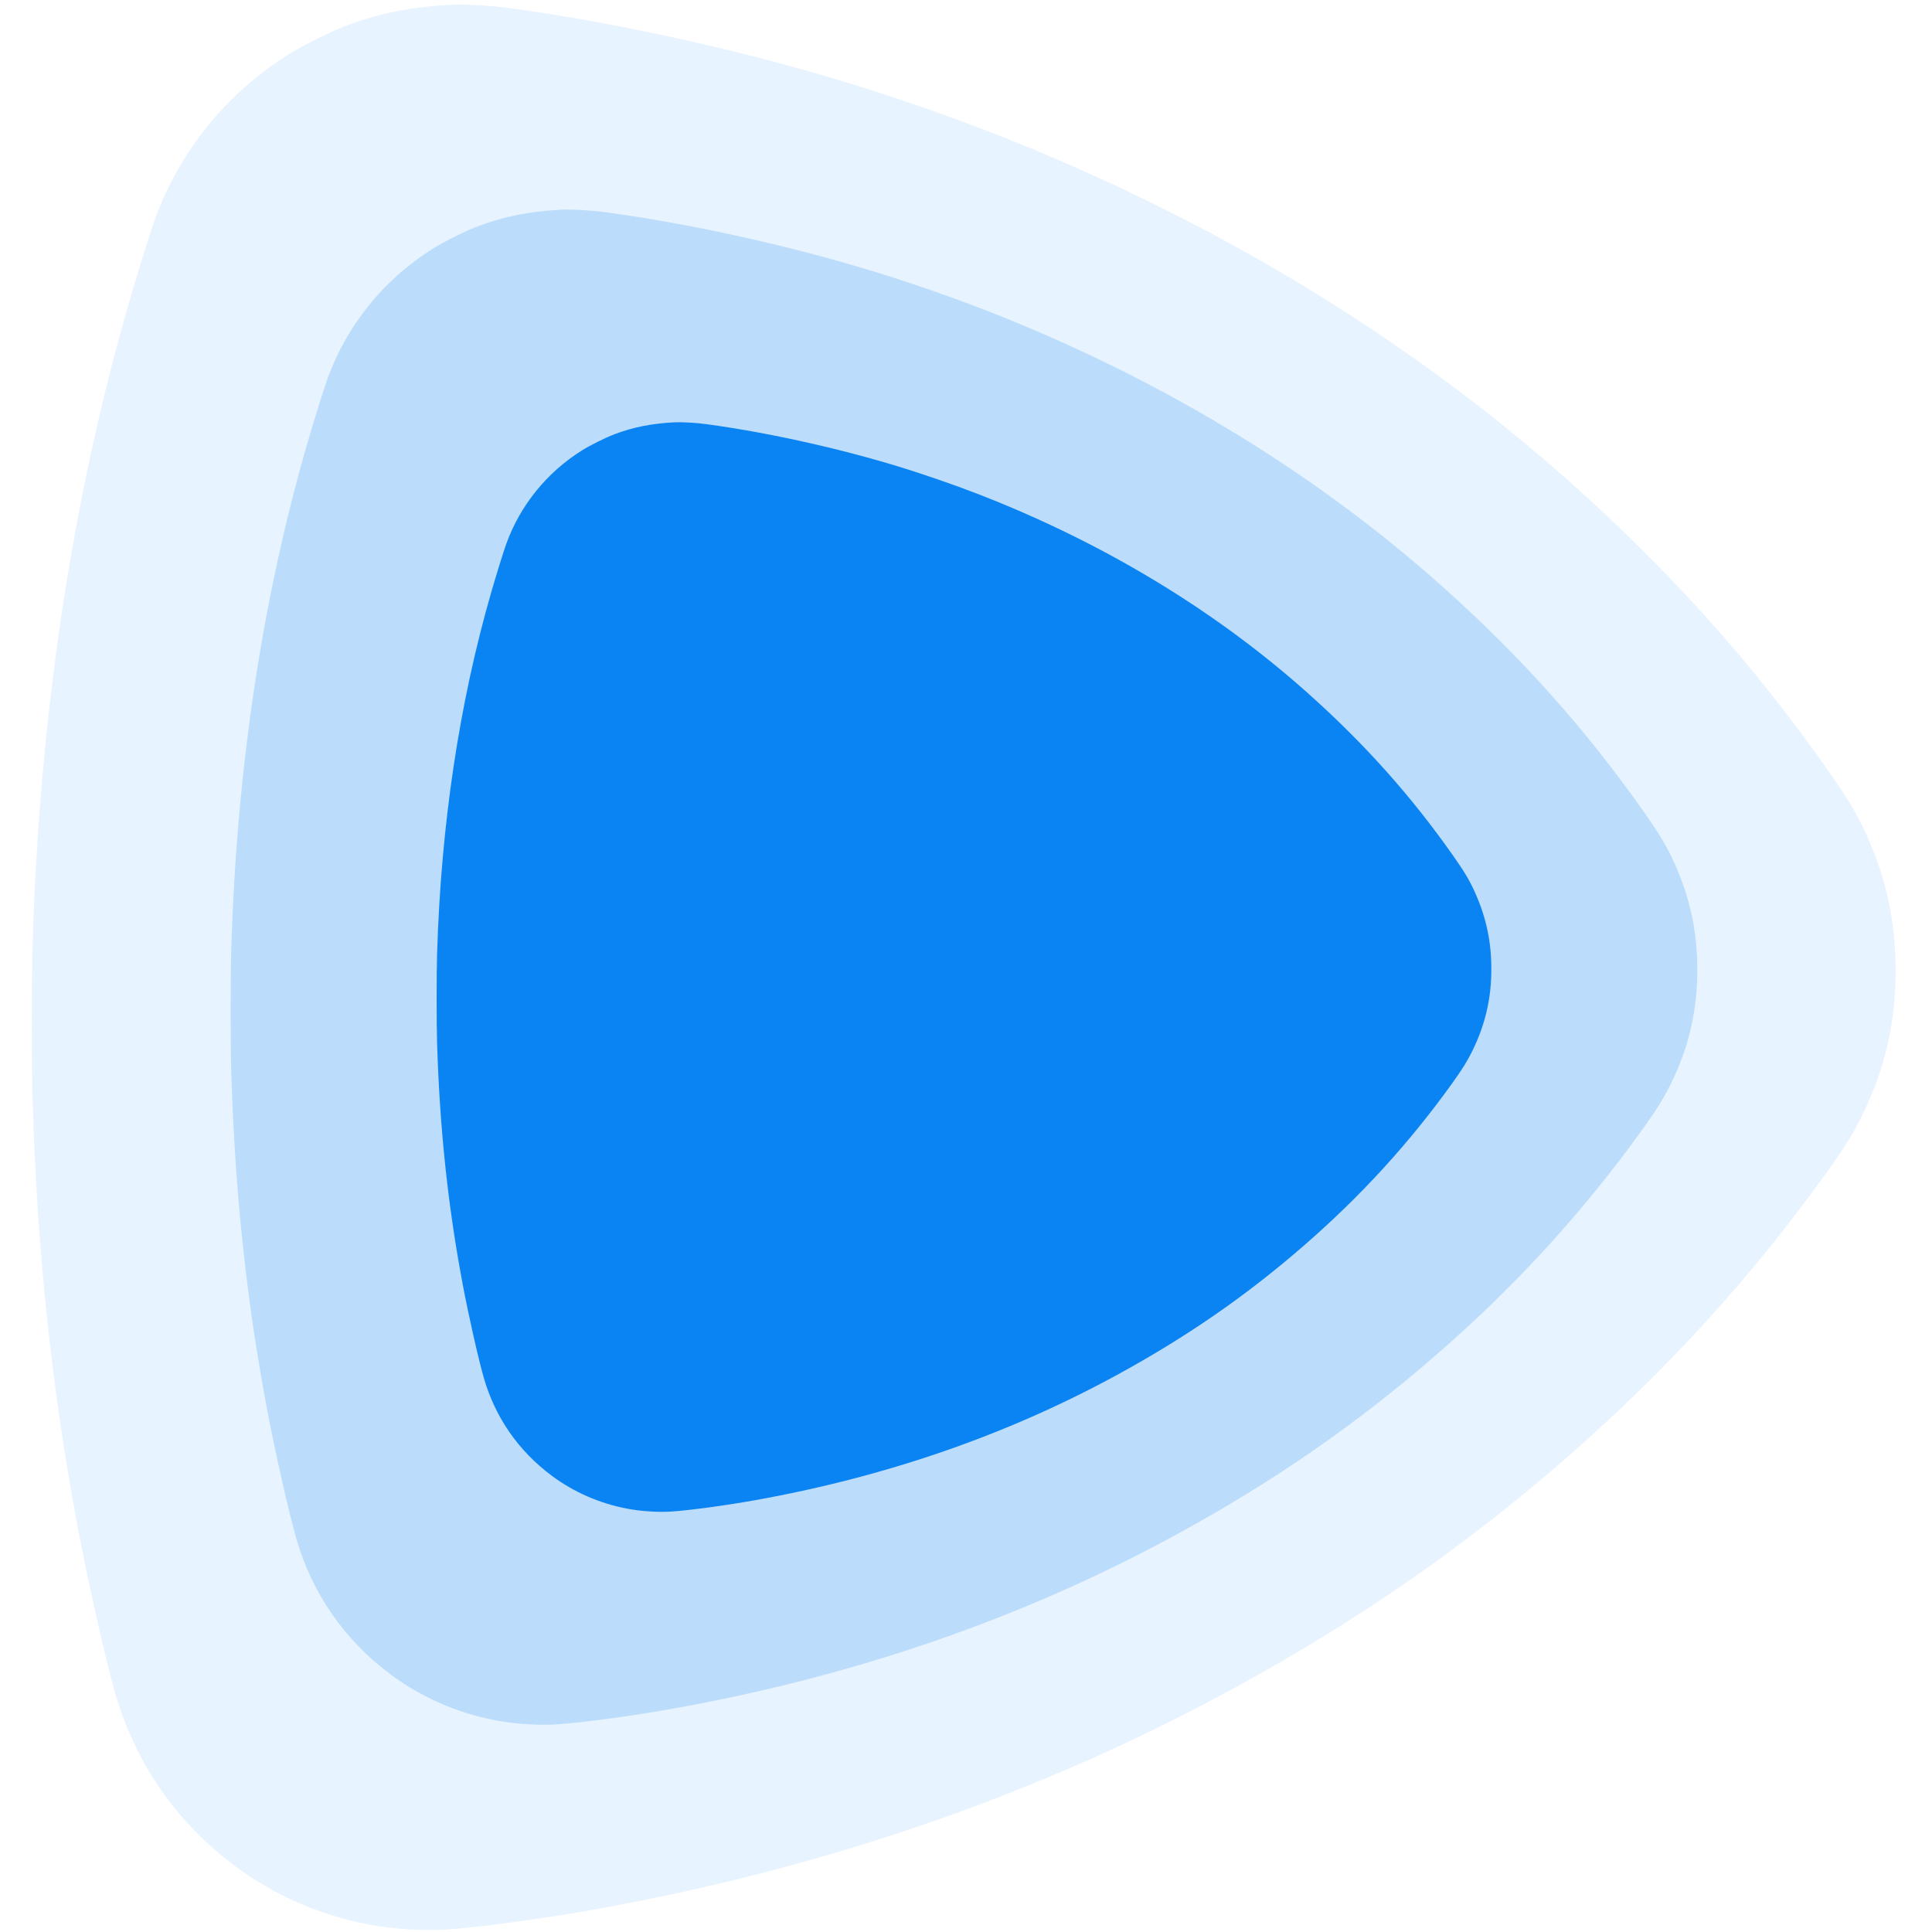
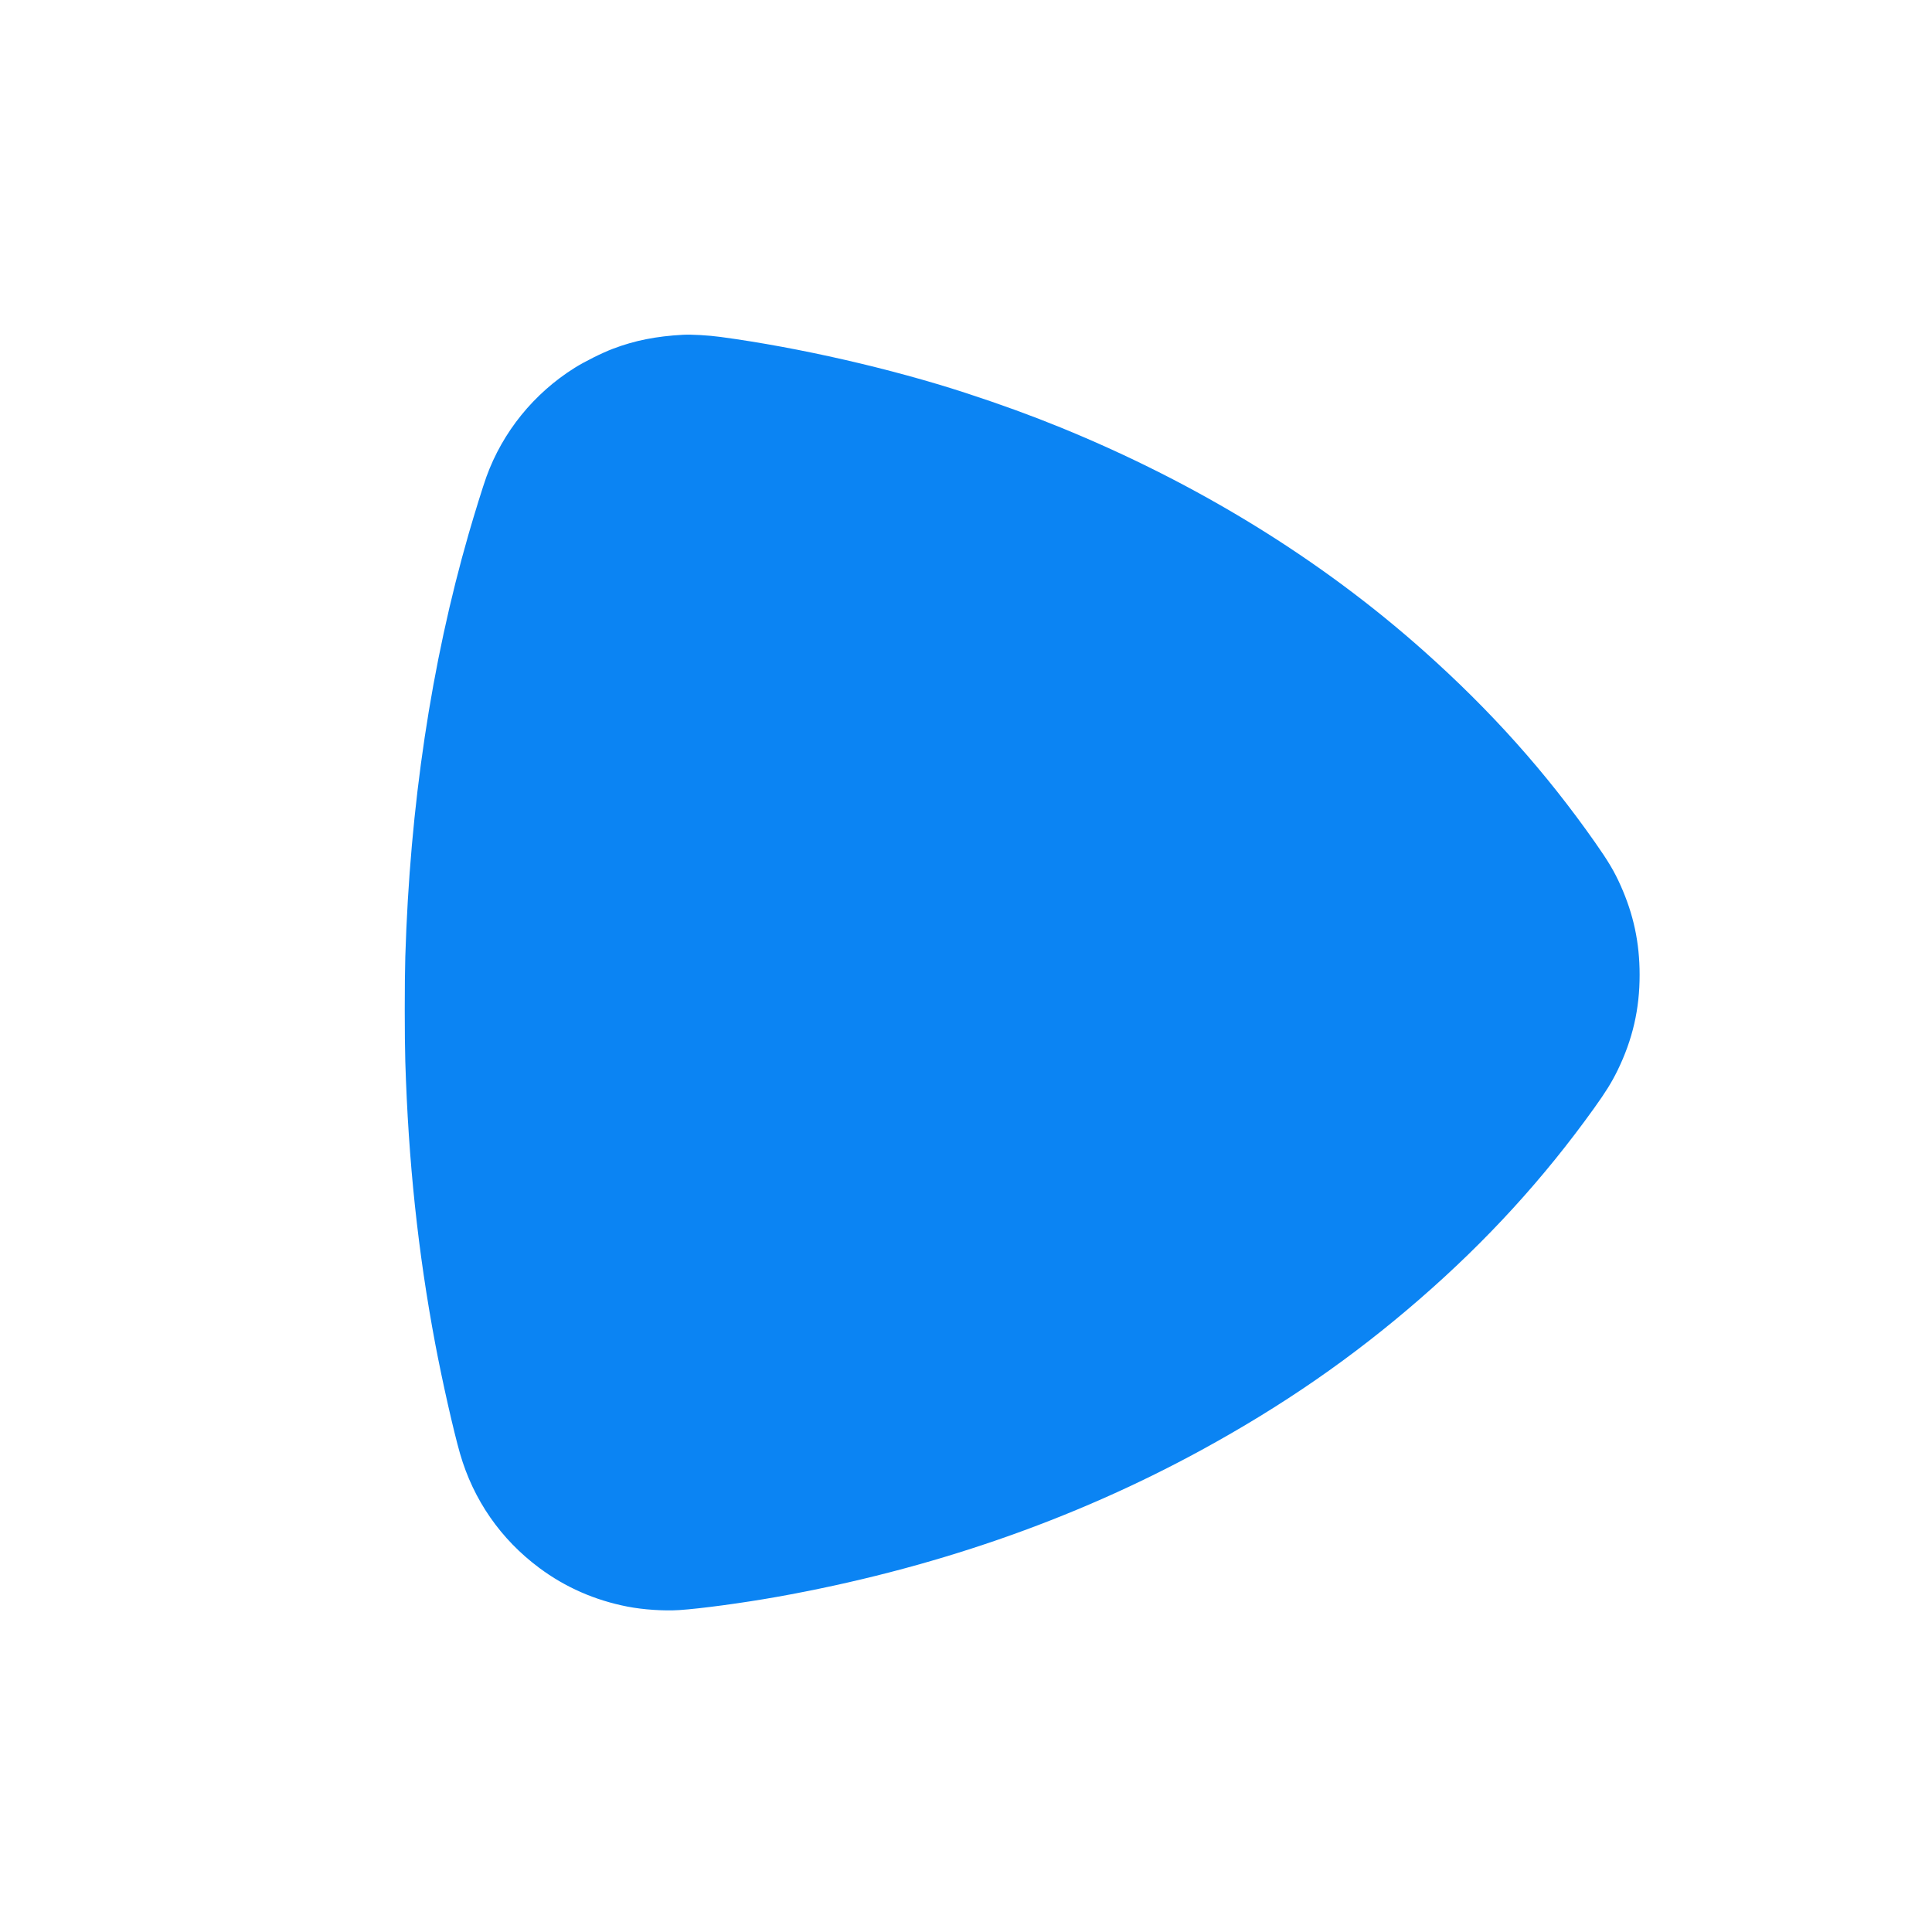
- <svg xmlns="http://www.w3.org/2000/svg" width="100" height="100" viewBox="0 0 425 425" baseProfile="tiny-ps" version="1.2" fill="none">
-   <path d="M123.44 46.13C116.454 46.51 110.824 47.618 105.15 49.776C102.321 50.841 97.683 53.16 95.13 54.765C84.454 61.459 76.316 71.523 72.072 83.234C71.225 85.553 68.936 92.948 67.463 98.038C57.647 132.064 52.075 169.271 50.88 208.65C50.69 214.921 50.69 229.856 50.88 236.026C51.682 262.133 54.176 285.702 58.697 309.738C60.535 319.466 63.481 332.534 65.187 338.47C68.673 350.532 75.791 360.8 85.913 368.326C92.695 373.372 100.395 376.756 108.928 378.419C113.041 379.221 118.466 379.585 122.463 379.323C127.99 378.958 138.958 377.485 147.87 375.895C188.036 368.734 225.141 355.914 258.788 337.566C280.097 325.942 298.313 313.355 315.888 298.085C333.405 282.887 348.34 266.538 361.481 248.19C364.529 243.945 366.06 241.466 367.592 238.345C371.53 230.294 373.382 222.287 373.367 213.332C373.367 204.989 371.792 197.58 368.394 189.996C366.76 186.335 365.2 183.71 361.699 178.722C348.806 160.359 334.498 144.36 317.055 128.812C290.014 104.718 257.898 84.955 222.034 70.327C214.26 67.162 206.603 64.376 197.385 61.357C177.871 54.983 153.718 49.456 133.285 46.699C130.076 46.261 125.715 46.014 123.44 46.13Z" fill="#0B84F3" fill-opacity="0.2" />
-   <path d="M99.391 1.037C90.512 1.518 83.358 2.927 76.148 5.67C72.552 7.023 66.658 9.97 63.415 12.009C49.847 20.517 39.505 33.305 34.111 48.189C33.036 51.136 30.127 60.533 28.255 67.001C15.781 110.243 8.701 157.525 7.181 207.568C6.94 215.538 6.94 234.517 7.181 242.358C8.2 275.535 11.37 305.486 17.115 336.032C19.451 348.394 23.195 365.001 25.363 372.545C29.793 387.873 38.838 400.921 51.701 410.485C60.319 416.898 70.106 421.198 80.948 423.311C86.175 424.33 93.07 424.794 98.149 424.46C105.173 423.997 119.111 422.125 130.436 420.105C181.48 411.004 228.632 394.712 271.392 371.396C298.471 356.623 321.621 340.628 343.955 321.222C366.215 301.909 385.194 281.132 401.894 257.815C405.768 252.422 407.714 249.271 409.66 245.305C414.665 235.073 417.018 224.898 417 213.518C417 202.916 414.998 193.5 410.68 183.862C408.604 179.21 406.62 175.874 402.172 169.535C385.788 146.2 367.605 125.867 345.438 106.109C311.074 75.49 270.261 50.376 224.685 31.785C214.806 27.764 205.075 24.223 193.361 20.387C168.562 12.287 137.868 5.262 111.901 1.759C107.824 1.203 102.282 0.888 99.391 1.037Z" fill="#0B84F3" fill-opacity="0.1" />
+ <svg xmlns="http://www.w3.org/2000/svg" width="100" height="100" viewBox="20 30 363 363">
  <path d="M148.332 92.901C143.307 93.174 139.259 93.971 135.179 95.524C133.144 96.289 129.809 97.957 127.973 99.111C120.295 103.925 114.443 111.162 111.391 119.584C110.782 121.252 109.136 126.57 108.076 130.23C101.018 154.7 97.011 181.456 96.151 209.776C96.015 214.286 96.015 225.026 96.151 229.463C96.728 248.237 98.522 265.187 101.773 282.472C103.095 289.468 105.213 298.866 106.44 303.135C108.947 311.809 114.065 319.193 121.344 324.605C126.221 328.234 131.759 330.668 137.895 331.863C140.853 332.44 144.755 332.702 147.629 332.514C151.604 332.251 159.491 331.192 165.9 330.049C194.786 324.899 221.469 315.679 245.666 302.485C260.99 294.125 274.09 285.074 286.729 274.092C299.326 263.163 310.066 251.405 319.516 238.21C321.708 235.158 322.81 233.375 323.911 231.131C326.743 225.341 328.075 219.583 328.064 213.143C328.064 207.143 326.932 201.815 324.488 196.361C323.313 193.728 322.191 191.84 319.674 188.253C310.402 175.048 300.112 163.542 287.568 152.361C268.122 135.034 245.026 120.822 219.235 110.302C213.644 108.026 208.138 106.022 201.509 103.851C187.475 99.268 170.106 95.293 155.411 93.311C153.104 92.996 149.968 92.818 148.332 92.901Z" fill="#0B84F3" />
</svg>
